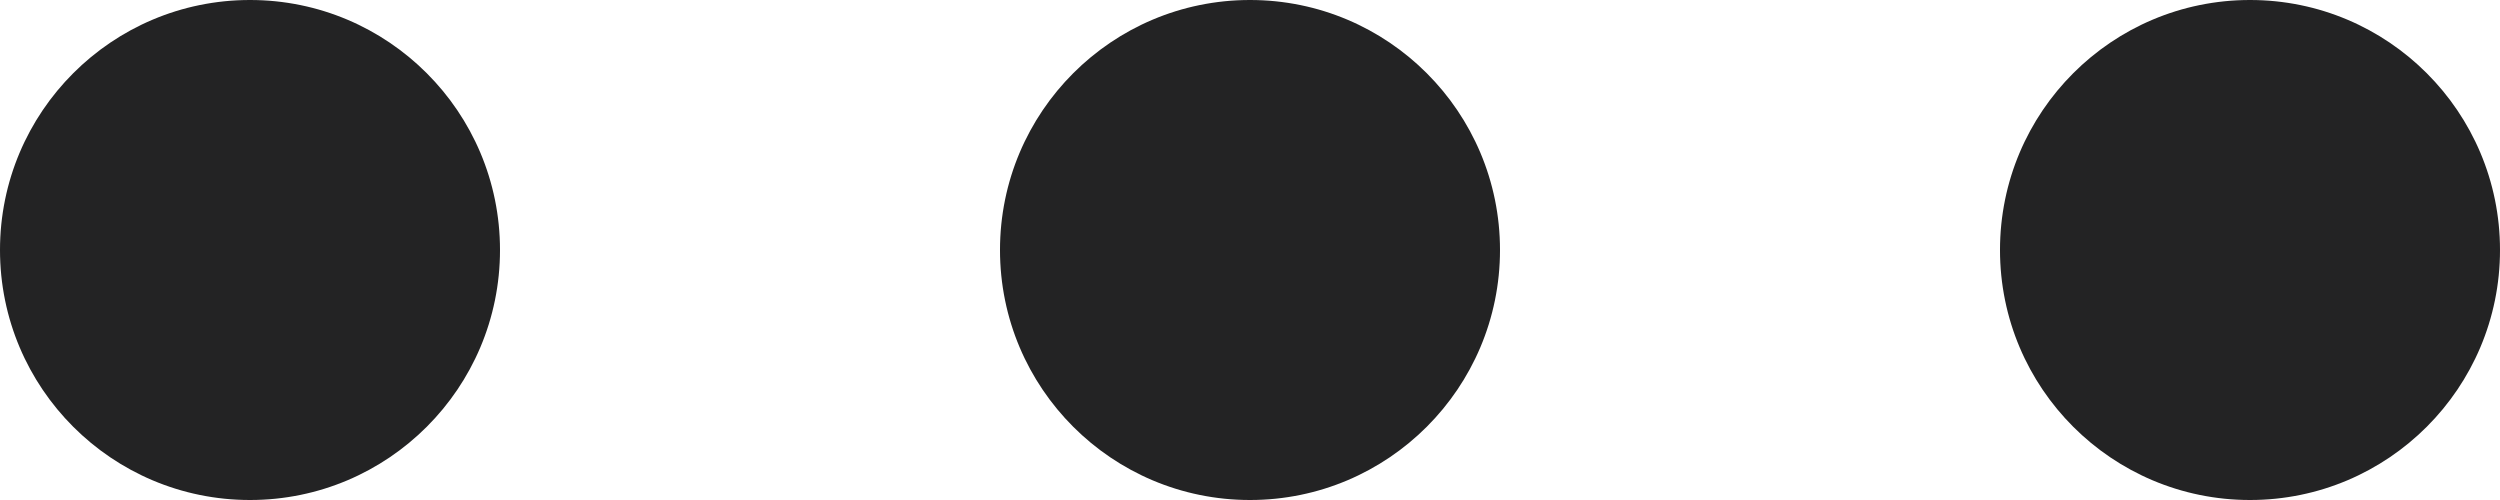
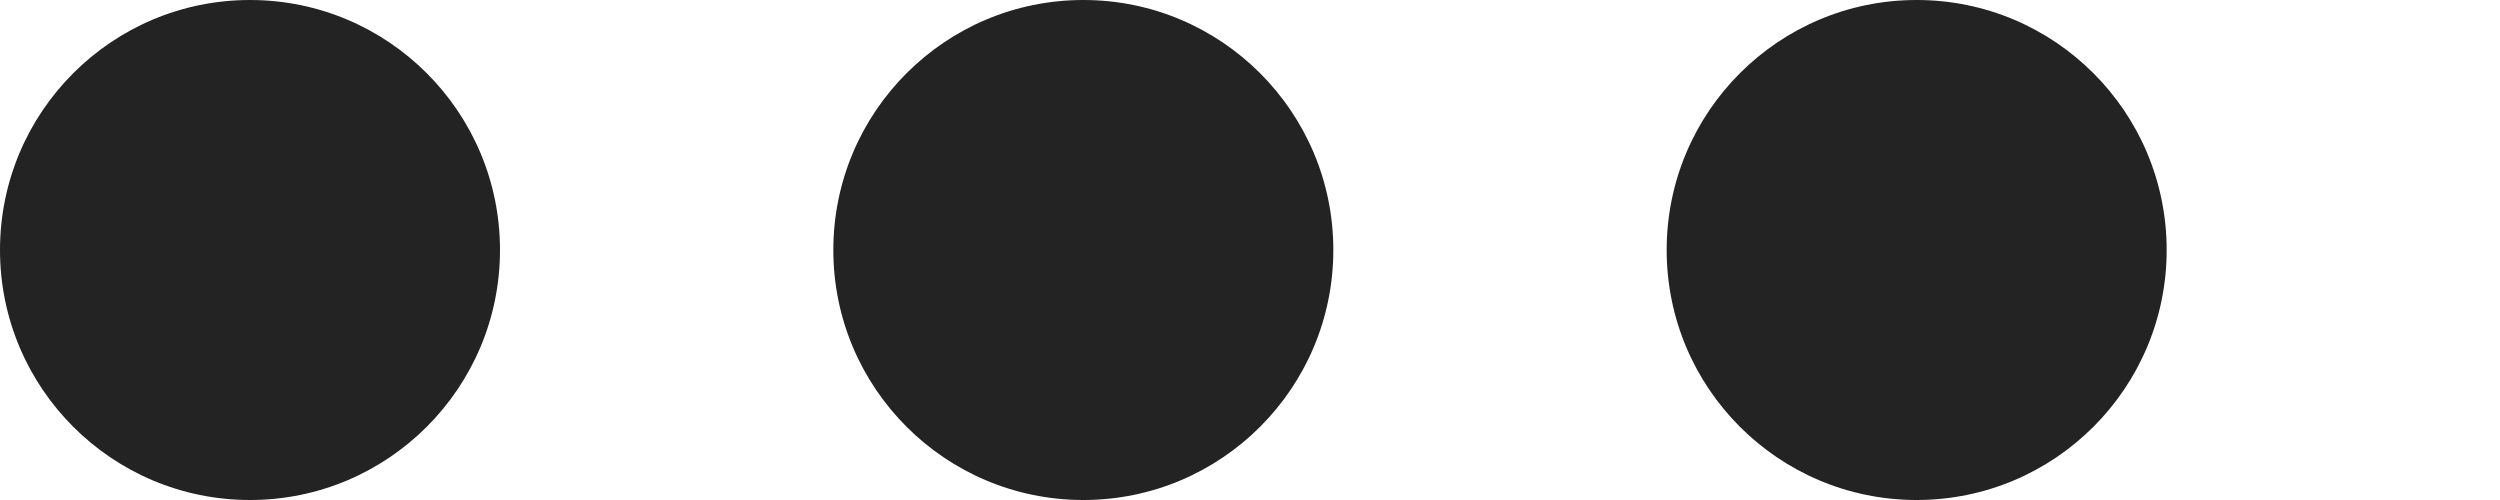
<svg xmlns="http://www.w3.org/2000/svg" width="15" height="3" viewBox="0 0 15 3" fill="none">
  <circle cx="1.5" cy="1.5" r="1.5" fill="#232324" />
-   <circle cx="7.5" cy="1.5" r="1.5" fill="#232324" />
-   <circle cx="13.5" cy="1.5" r="1.5" fill="#232324" />
+   <circle cx="6.5" cy="1.5" r="1.5" fill="#232324" />
+   <circle cx="11.5" cy="1.5" r="1.5" fill="#232324" />
</svg>
